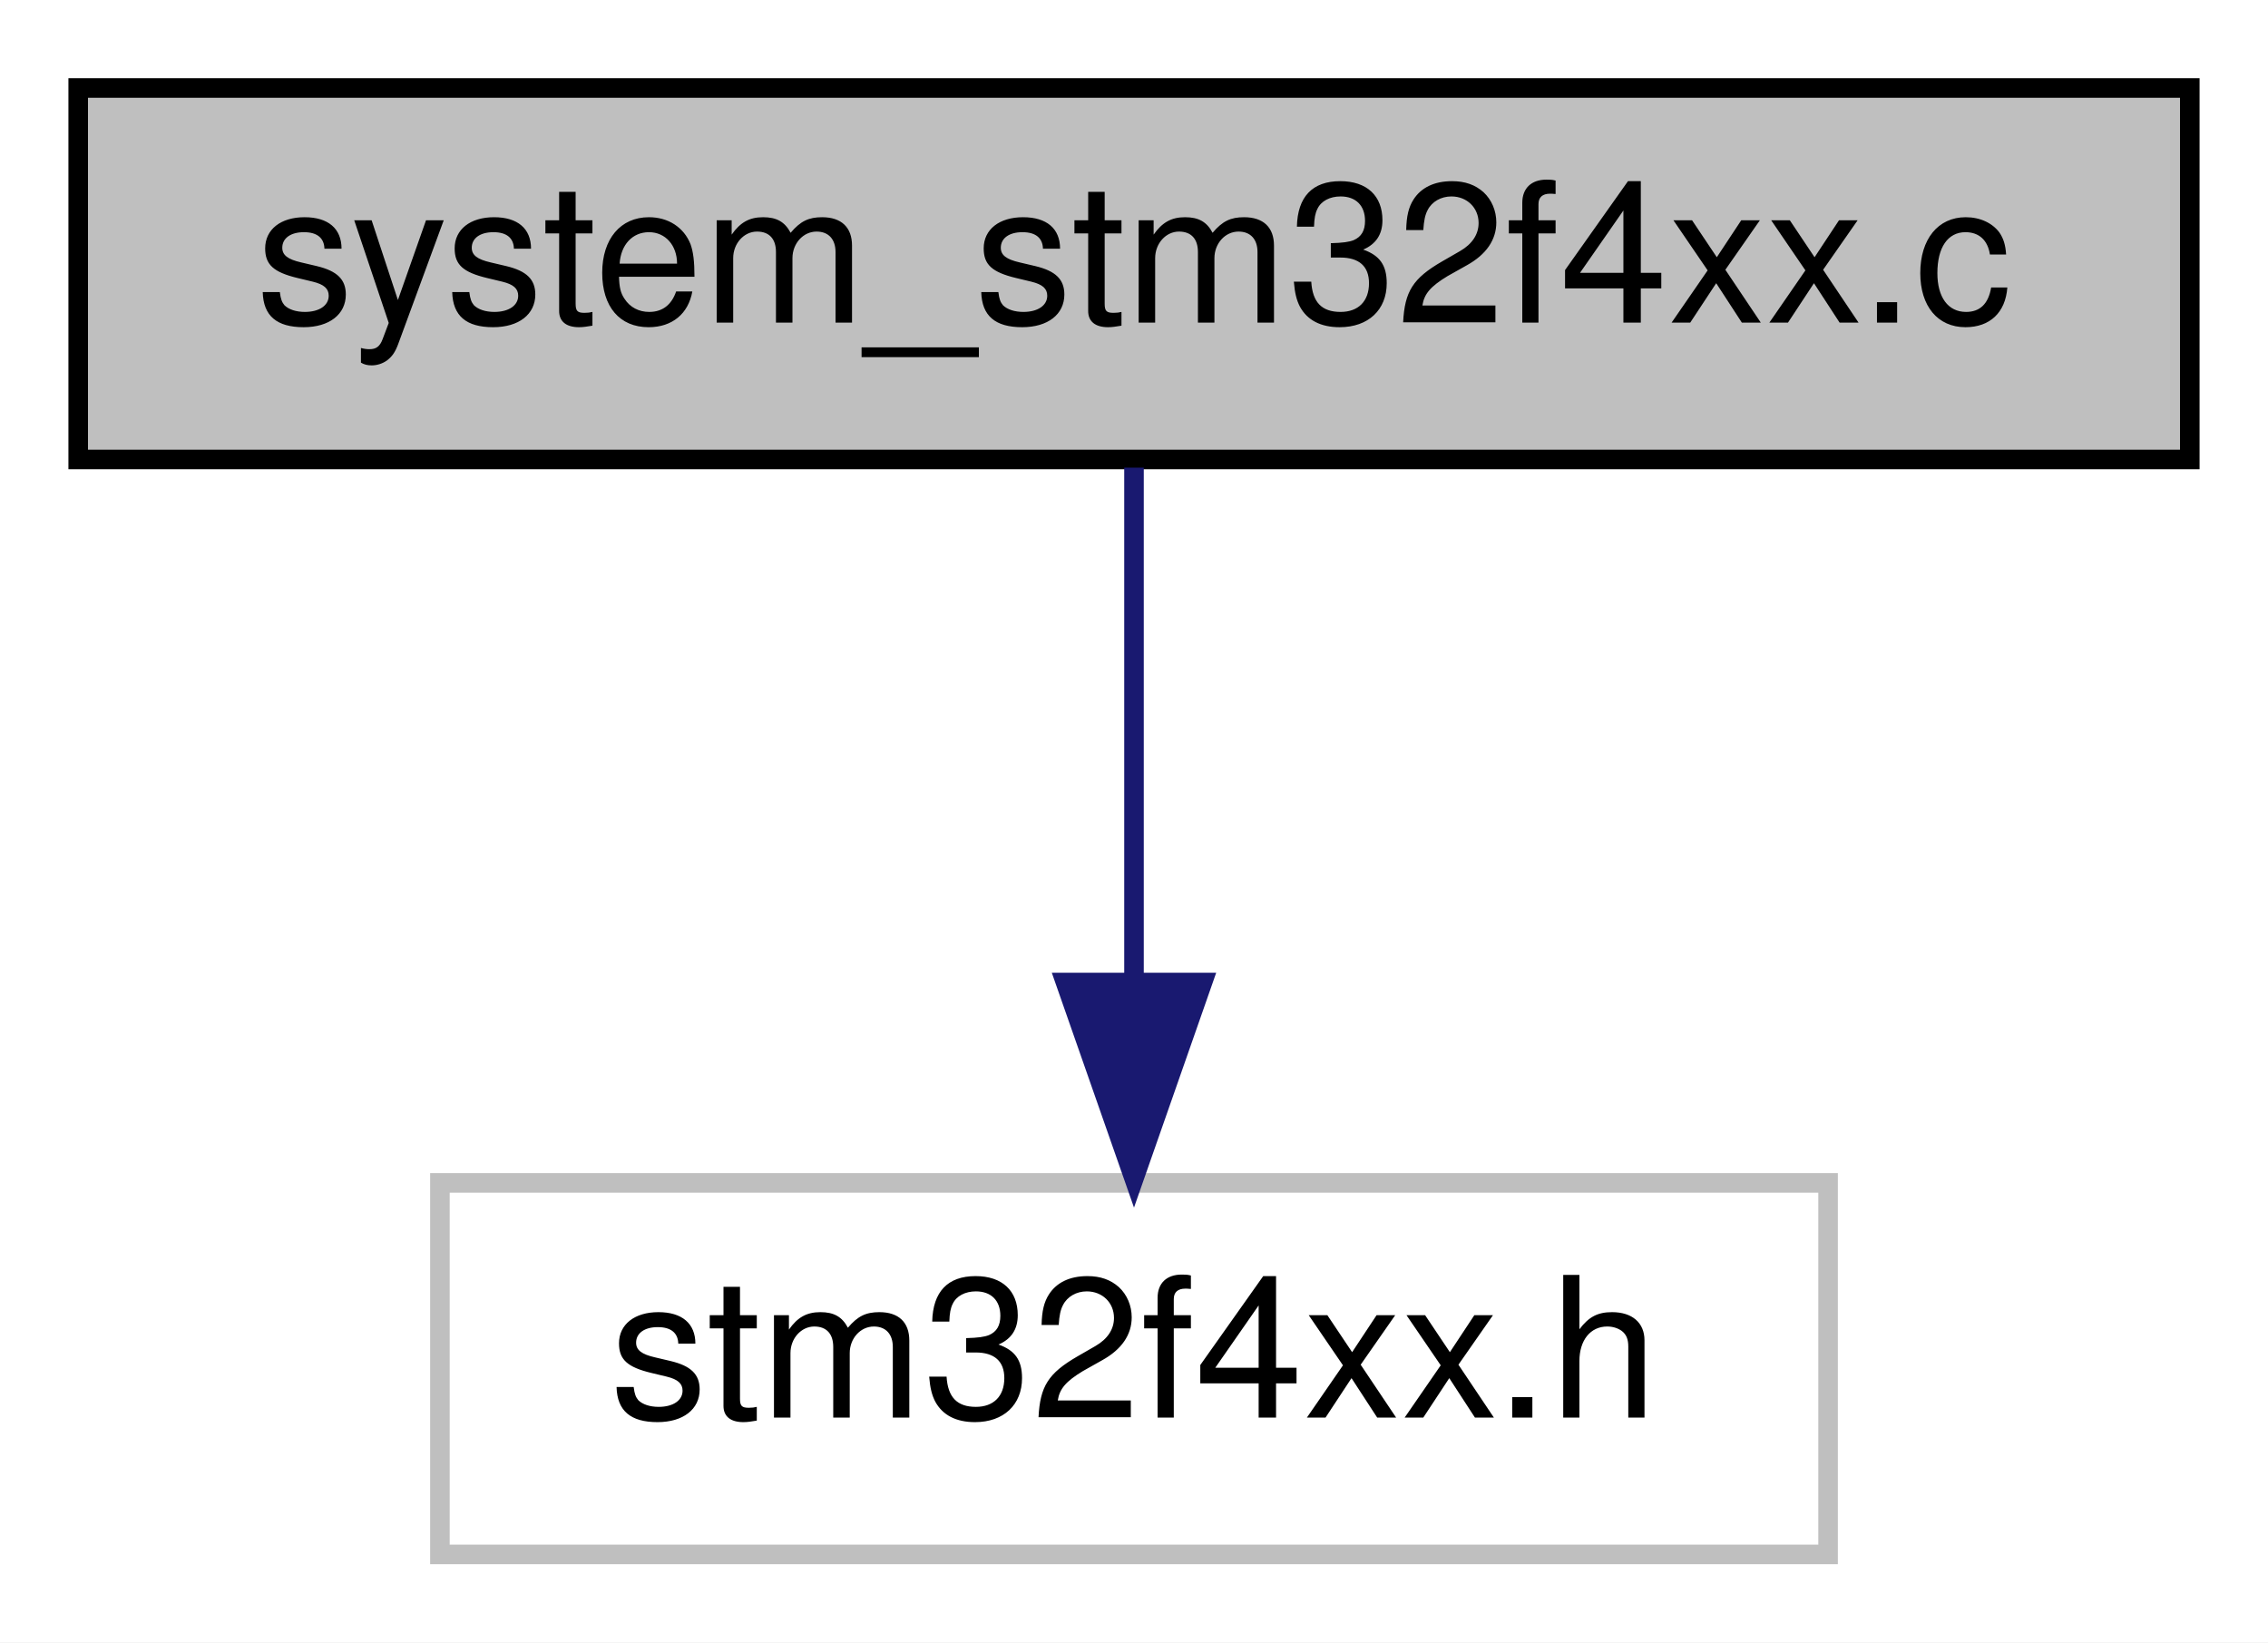
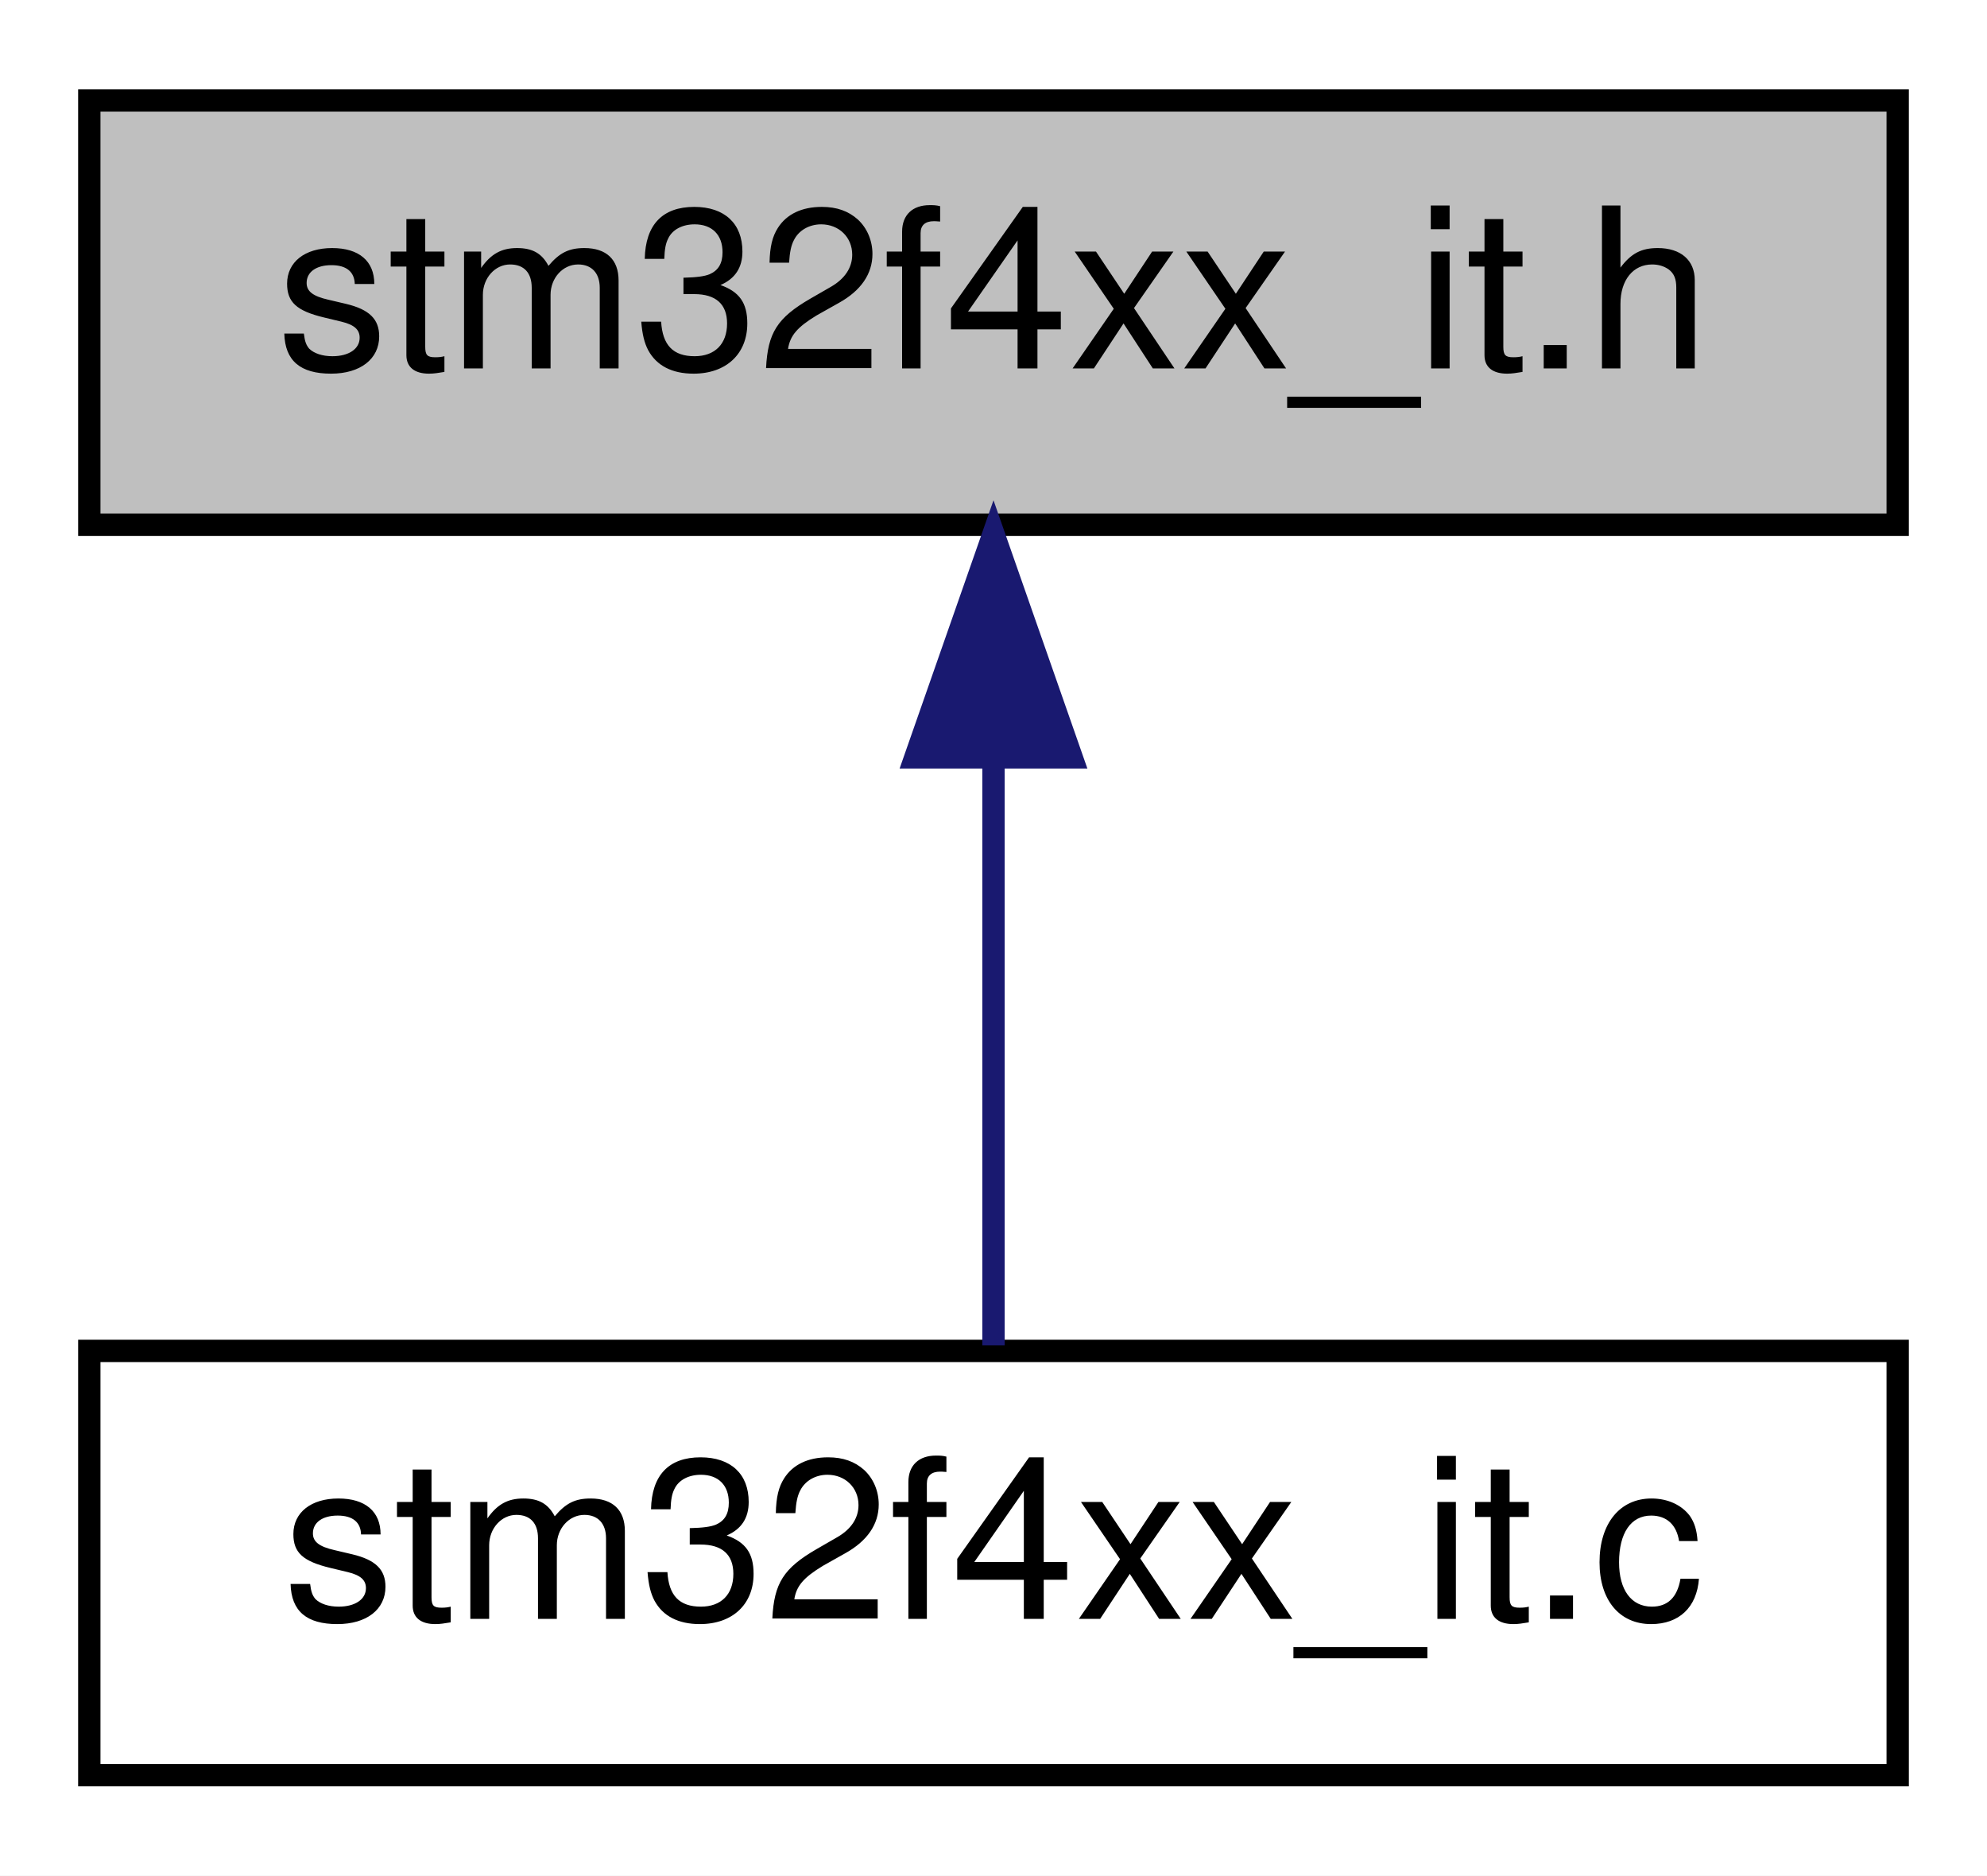
- <svg xmlns="http://www.w3.org/2000/svg" width="116pt" height="84pt" viewBox="0.00 0.00 116.00 84.00">
+ <svg xmlns="http://www.w3.org/2000/svg" xmlns:xlink="http://www.w3.org/1999/xlink" width="89pt" height="84pt" viewBox="0.00 0.00 89.00 84.00">
  <g id="graph0" class="graph" transform="scale(1 1) rotate(0) translate(4 80)">
-     <polygon fill="white" stroke="none" points="-4,4 -4,-80 112,-80 112,4 -4,4" />
+     <polygon fill="white" stroke="none" points="-4,4 -4,-80 85,-80 85,4 -4,4" />
    <g id="node1" class="node">
-       <polygon fill="#bfbfbf" stroke="black" points="0,-56.5 0,-75.5 108,-75.5 108,-56.5 0,-56.5" />
-       <text text-anchor="middle" x="54" y="-63.5" font-family="Helvetica,sans-Serif" font-size="10.00">system_stm32f4xx.c</text>
+       <polygon fill="#bfbfbf" stroke="black" points="0,-56.5 0,-75.5 81,-75.5 81,-56.5 0,-56.5" />
+       <text text-anchor="middle" x="40.5" y="-63.5" font-family="Helvetica,sans-Serif" font-size="10.00">stm32f4xx_it.h</text>
    </g>
    <g id="node2" class="node">
-       <polygon fill="white" stroke="#bfbfbf" points="18.5,-0.5 18.5,-19.5 89.5,-19.5 89.5,-0.5 18.5,-0.5" />
-       <text text-anchor="middle" x="54" y="-7.5" font-family="Helvetica,sans-Serif" font-size="10.00">stm32f4xx.h</text>
+       <g id="a_node2">
+         <a xlink:href="a00050.html" target="_top" xlink:title="stm32f4xx_it.c">
+           <polygon fill="white" stroke="black" points="0,-0.5 0,-19.5 81,-19.5 81,-0.5 0,-0.5" />
+           <text text-anchor="middle" x="40.5" y="-7.5" font-family="Helvetica,sans-Serif" font-size="10.00">stm32f4xx_it.c</text>
+         </a>
+       </g>
    </g>
    <g id="edge1" class="edge">
-       <path fill="none" stroke="midnightblue" d="M54,-56.083C54,-49.006 54,-38.861 54,-29.986" />
-       <polygon fill="midnightblue" stroke="midnightblue" points="57.5,-29.751 54,-19.751 50.5,-29.751 57.5,-29.751" />
+       <path fill="none" stroke="midnightblue" d="M40.5,-45.804C40.5,-36.91 40.5,-26.78 40.5,-19.751" />
+       <polygon fill="midnightblue" stroke="midnightblue" points="37,-46.083 40.5,-56.083 44,-46.083 37,-46.083" />
    </g>
  </g>
</svg>
